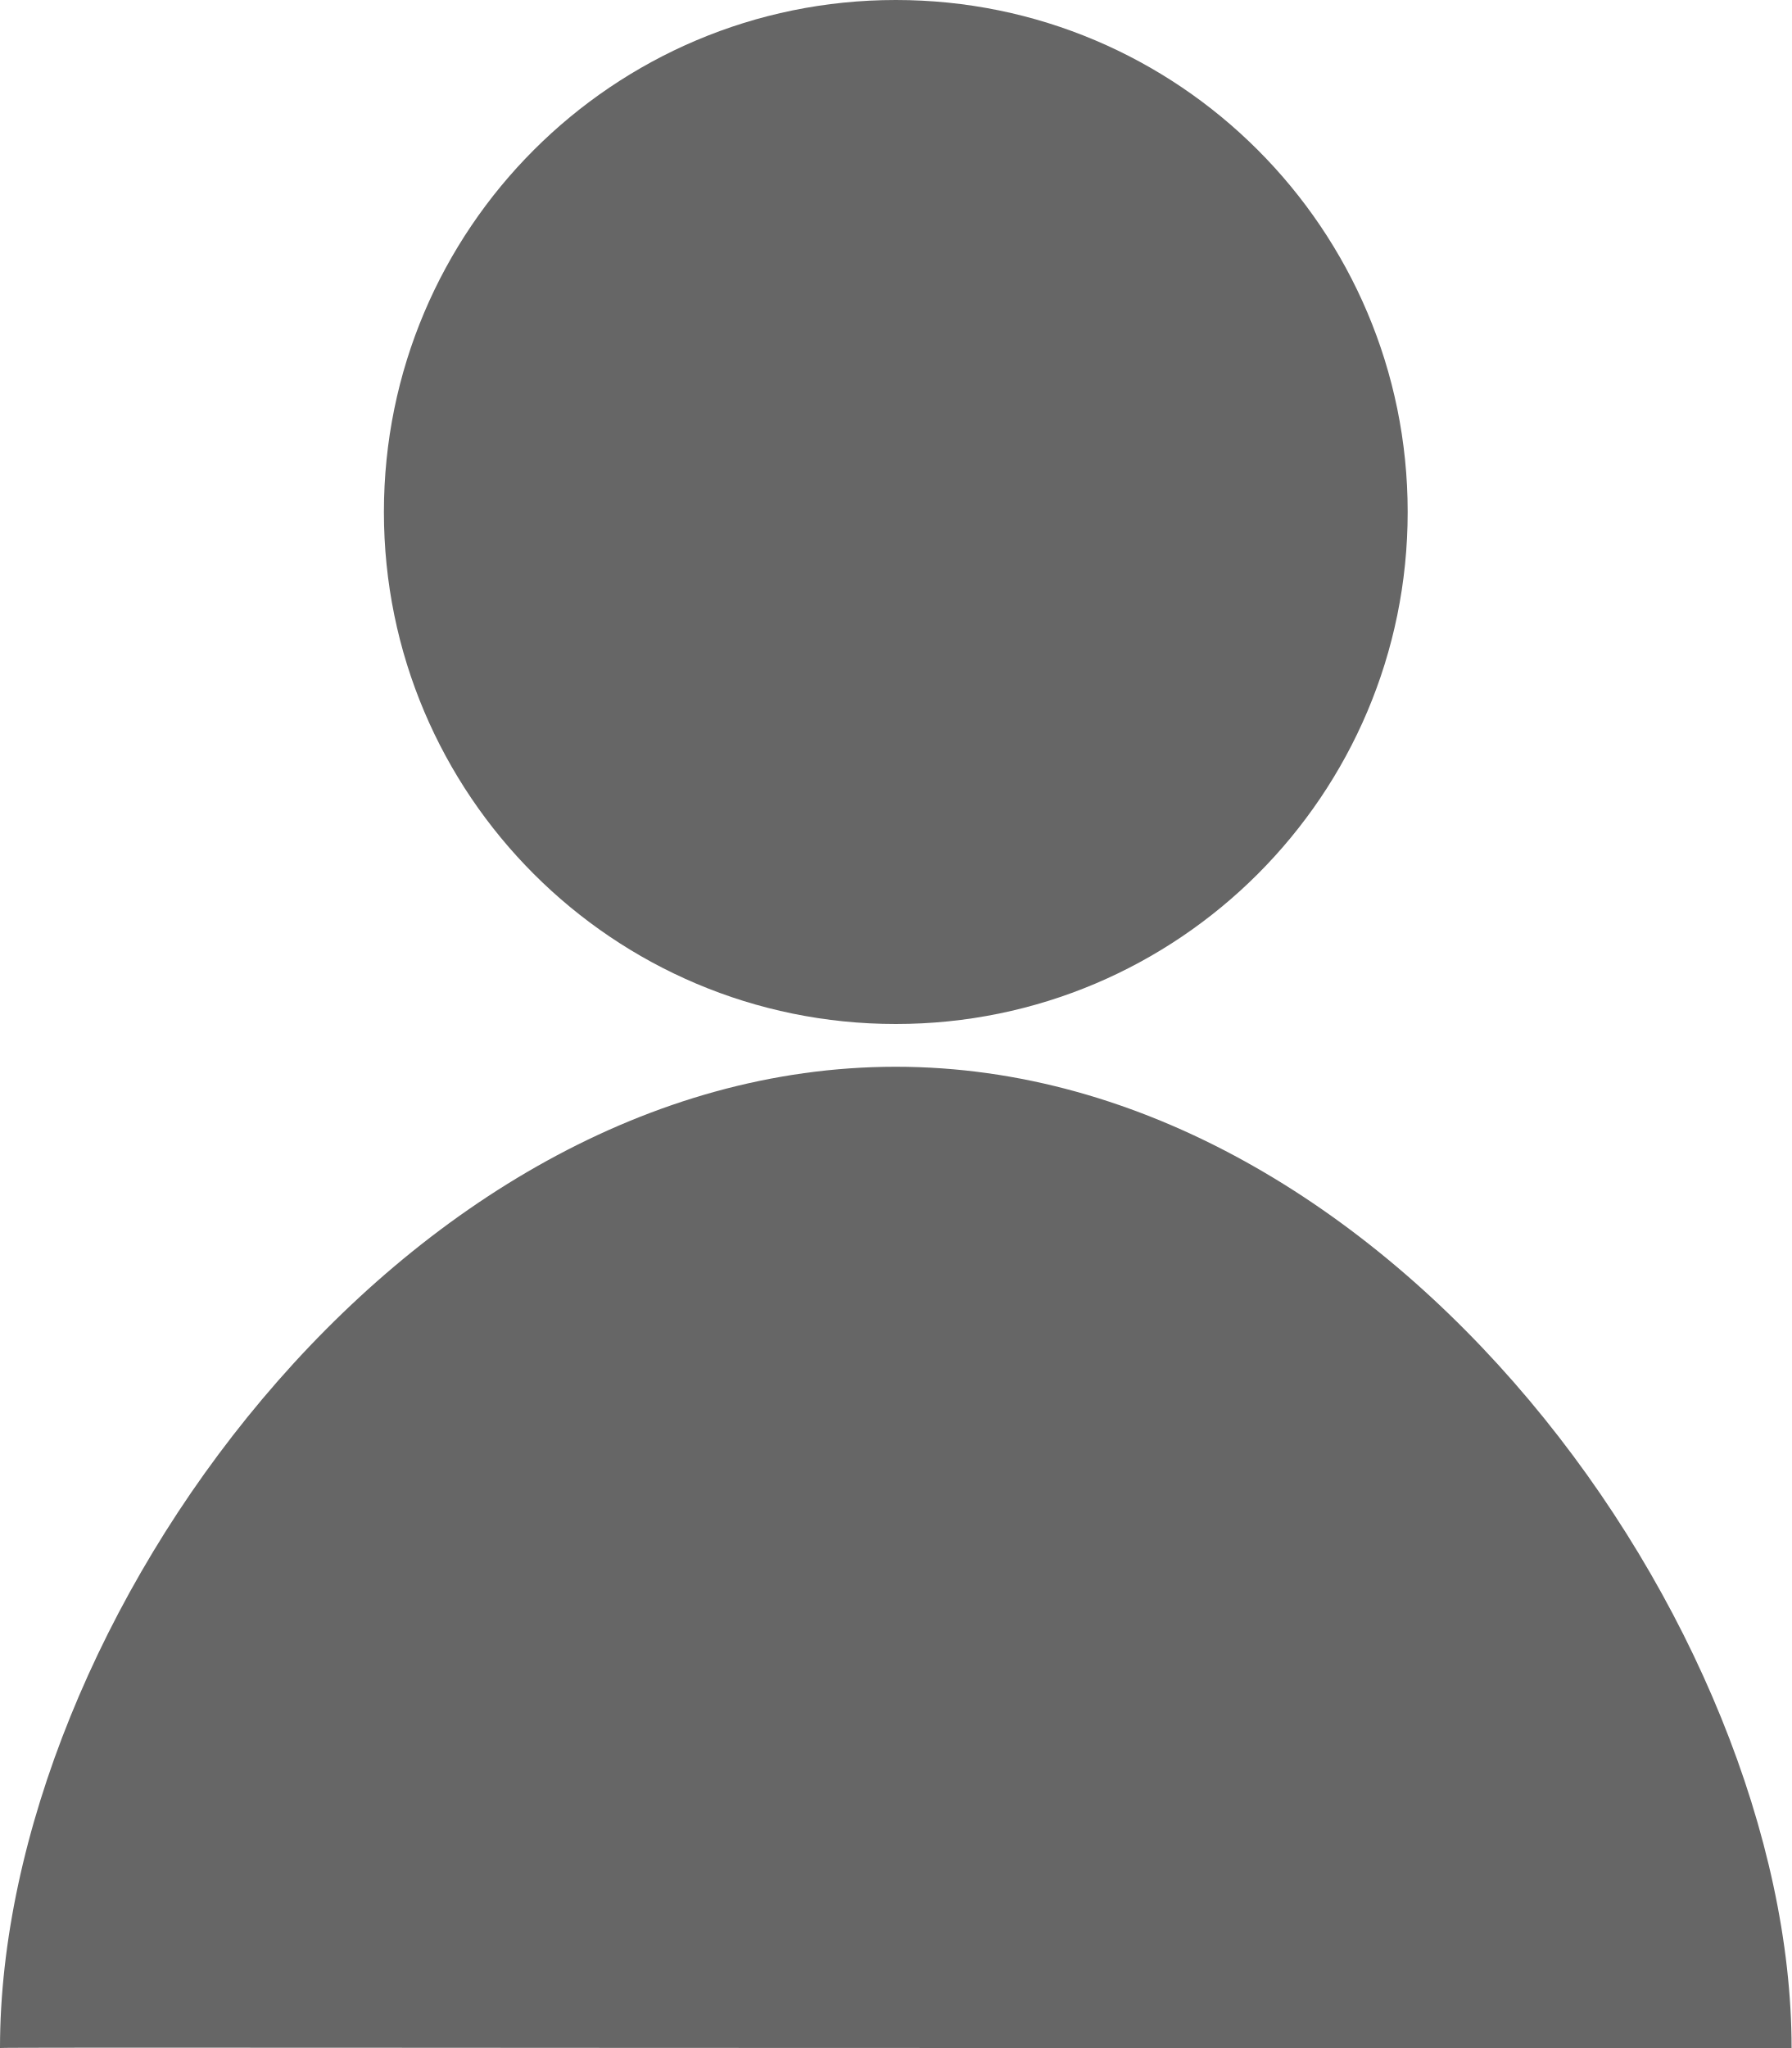
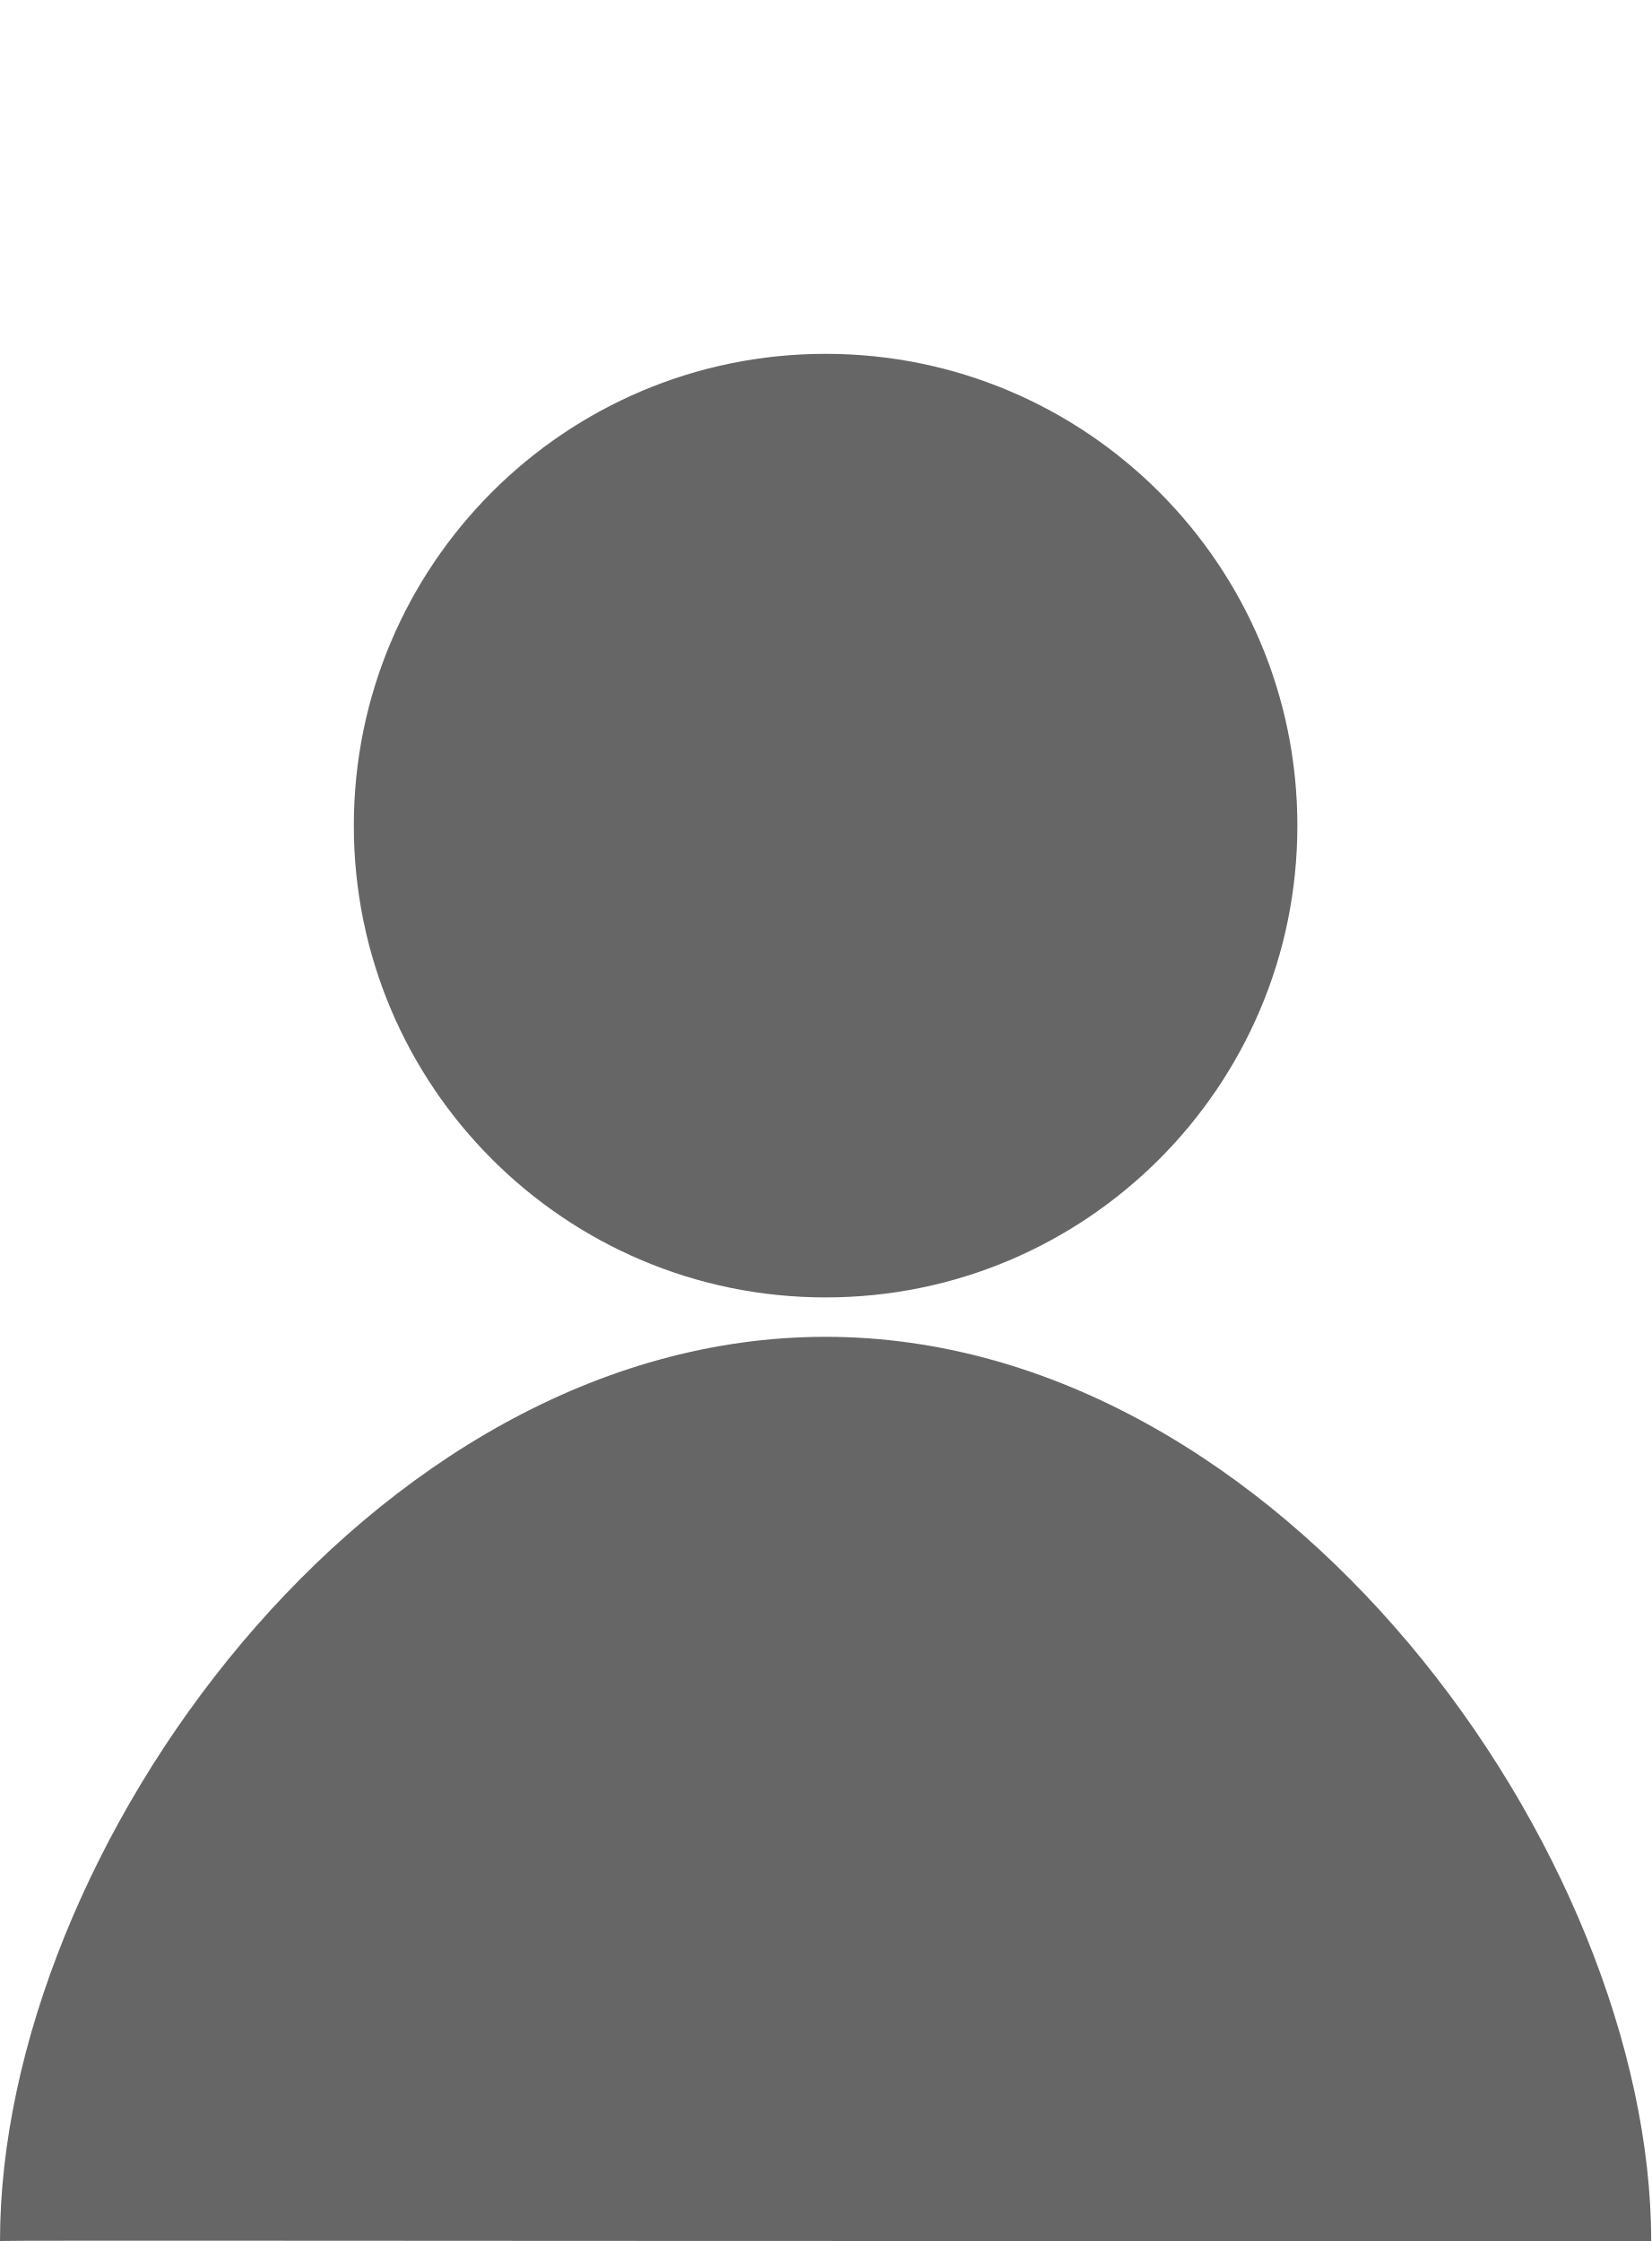
- <svg xmlns="http://www.w3.org/2000/svg" width="14" height="16" viewBox="0 0 14 16">
-   <path id="Union_37" data-name="Union 37" d="M-4502.108,4281c-3.76,0-7.87-.006-7.892,0,0-3.3,3.134-7.666,7-7.666s7,4.391,7,7.666h-.762Zm-4.892-12a4,4,0,0,1,4-4,4,4,0,0,1,4,4,4,4,0,0,1-4,4A4,4,0,0,1-4507,4269Z" transform="translate(4510 -4265)" fill="#666" />
+ <svg xmlns="http://www.w3.org/2000/svg" width="14" height="19" viewBox="0 0 14 19">
+   <g id="Group_689" data-name="Group 689" transform="translate(-7726 4267)">
+     <path id="Union_49" data-name="Union 49" d="M-4502.108,4281c-3.76,0-7.87-.006-7.892,0,0-3.3,3.134-7.666,7-7.666s7,4.391,7,7.666h-.762Zm-4.892-12a4,4,0,0,1,4-4,4,4,0,0,1,4,4,4,4,0,0,1-4,4A4,4,0,0,1-4507,4269Z" transform="translate(12236 -8529)" fill="#666" />
+     <g id="Rectangle_525" data-name="Rectangle 525" transform="translate(7730 -4267)" fill="rgba(255,255,255,0)" stroke="rgba(255,255,255,0)" stroke-width="1">
+       <rect width="6" height="2" stroke="none" />
+       <rect x="0.5" y="0.5" width="5" height="1" fill="none" />
+     </g>
+   </g>
</svg>
